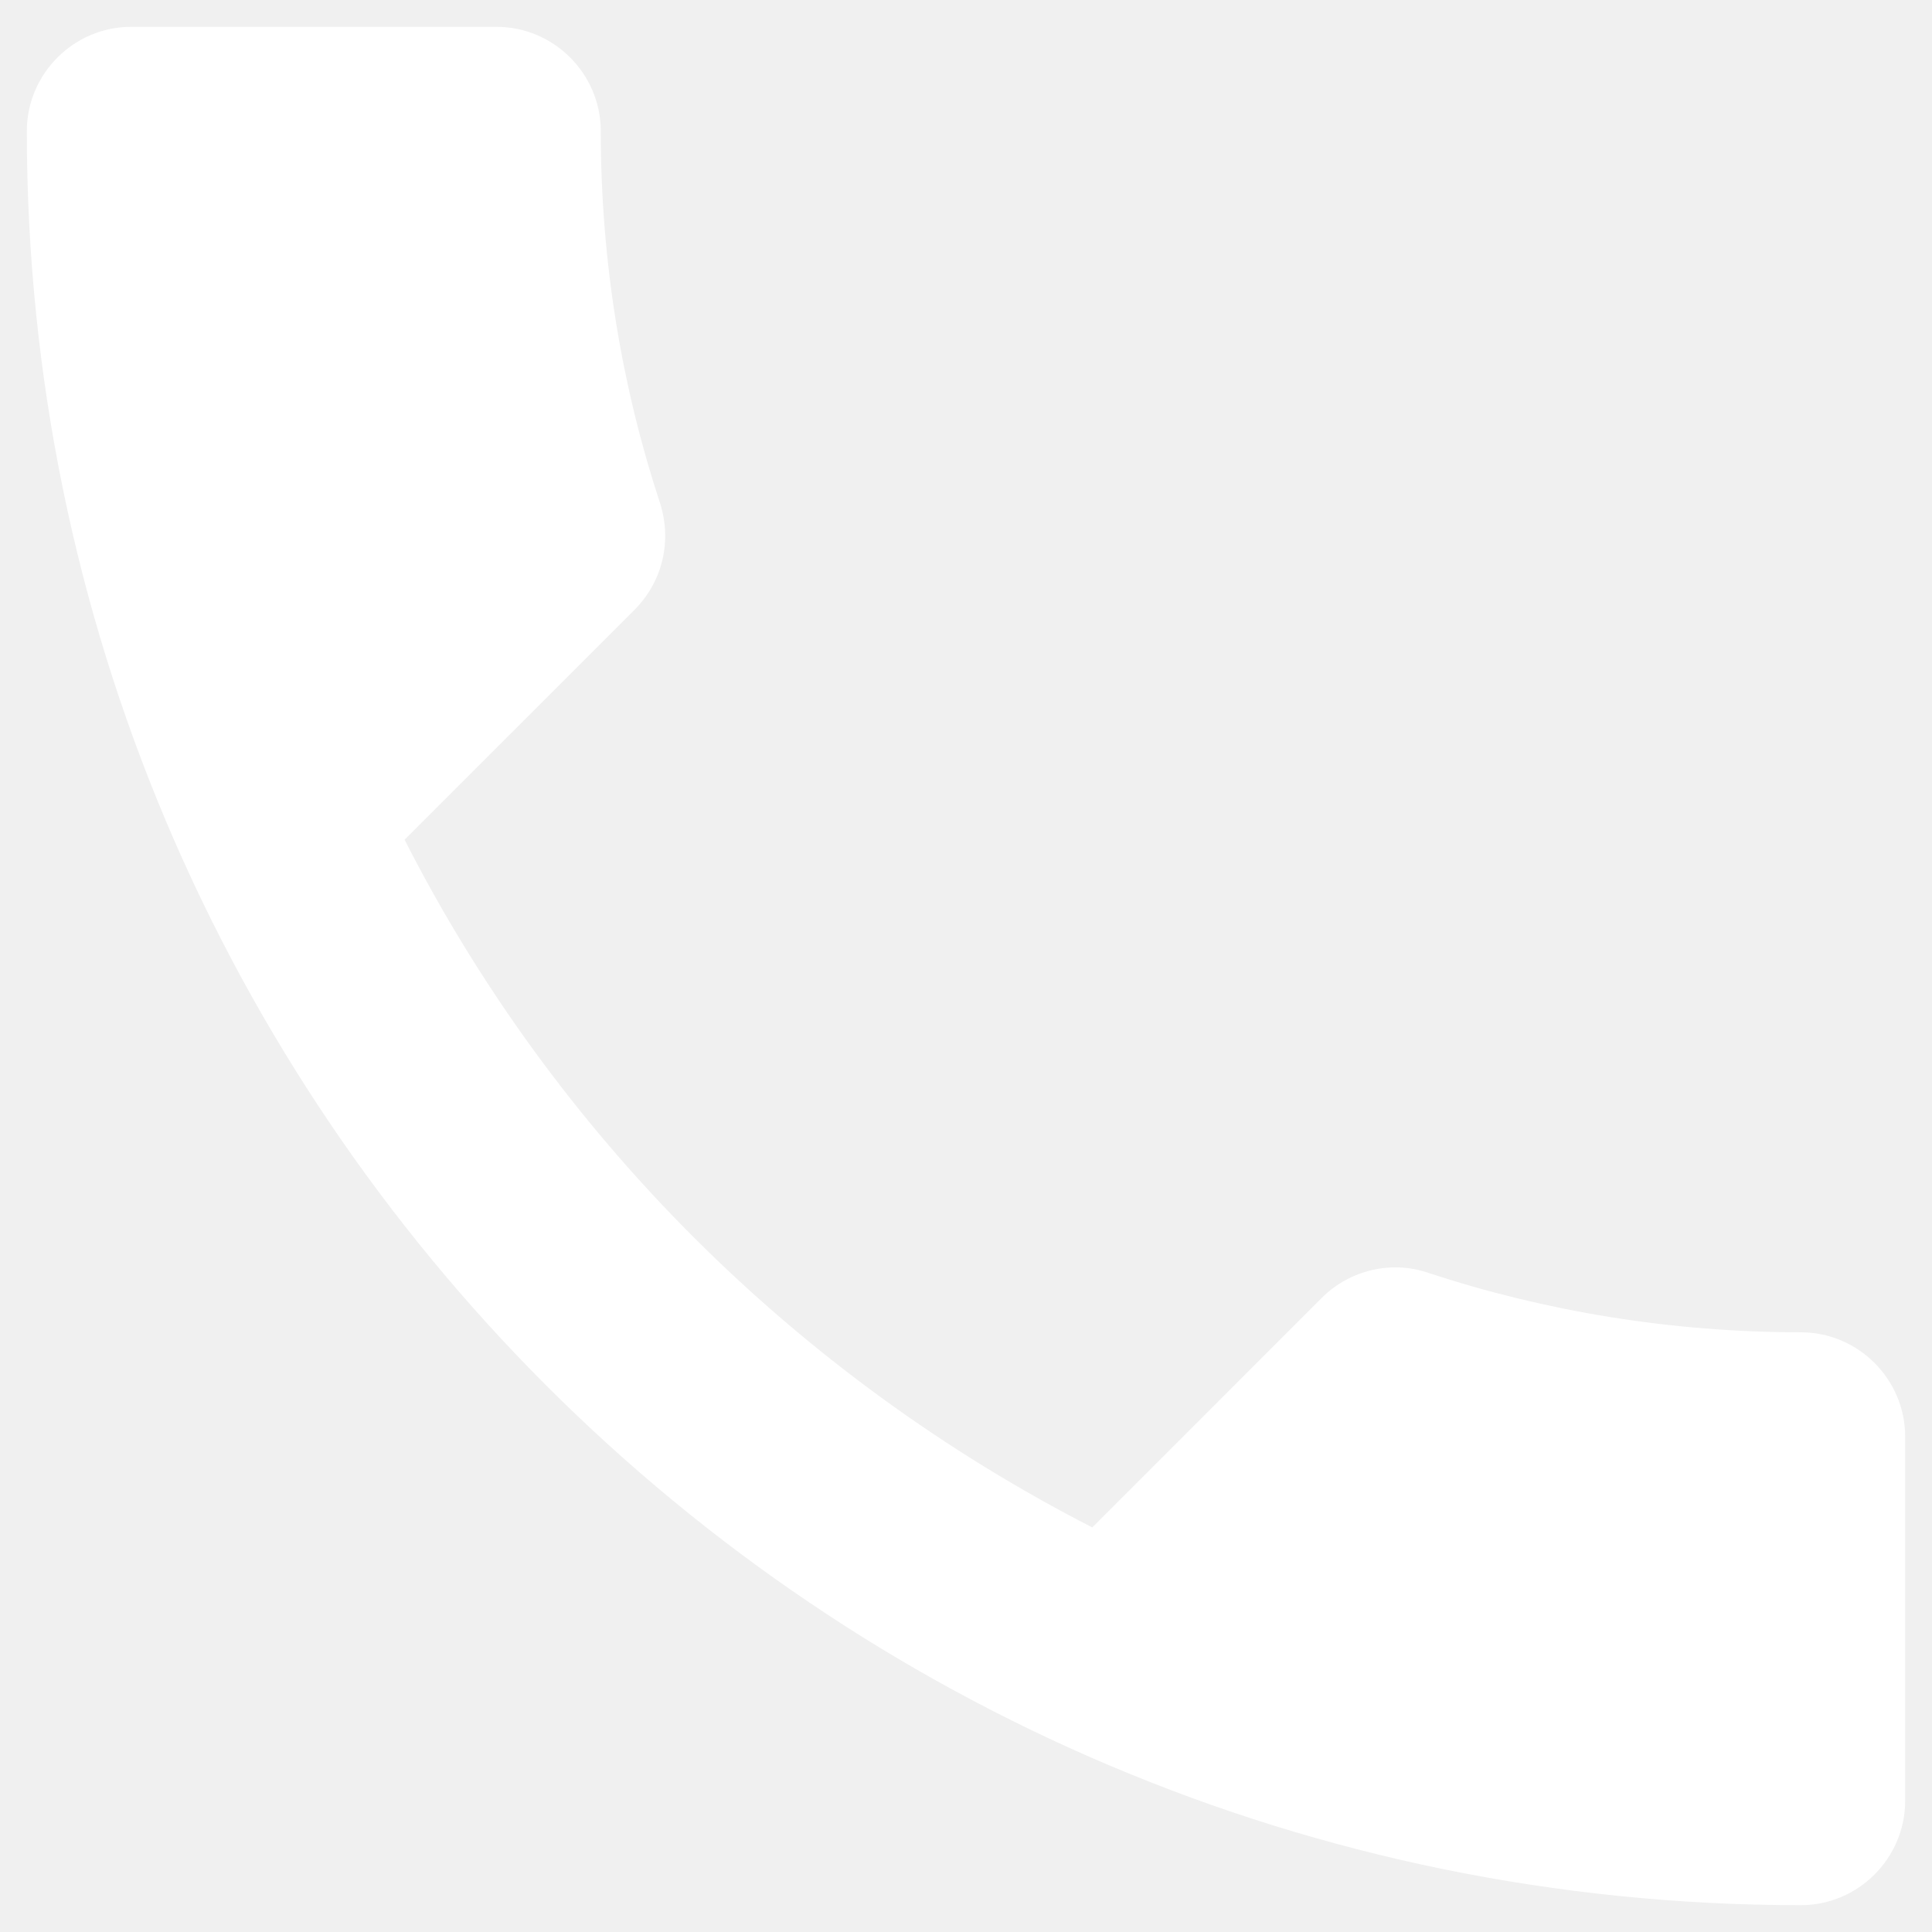
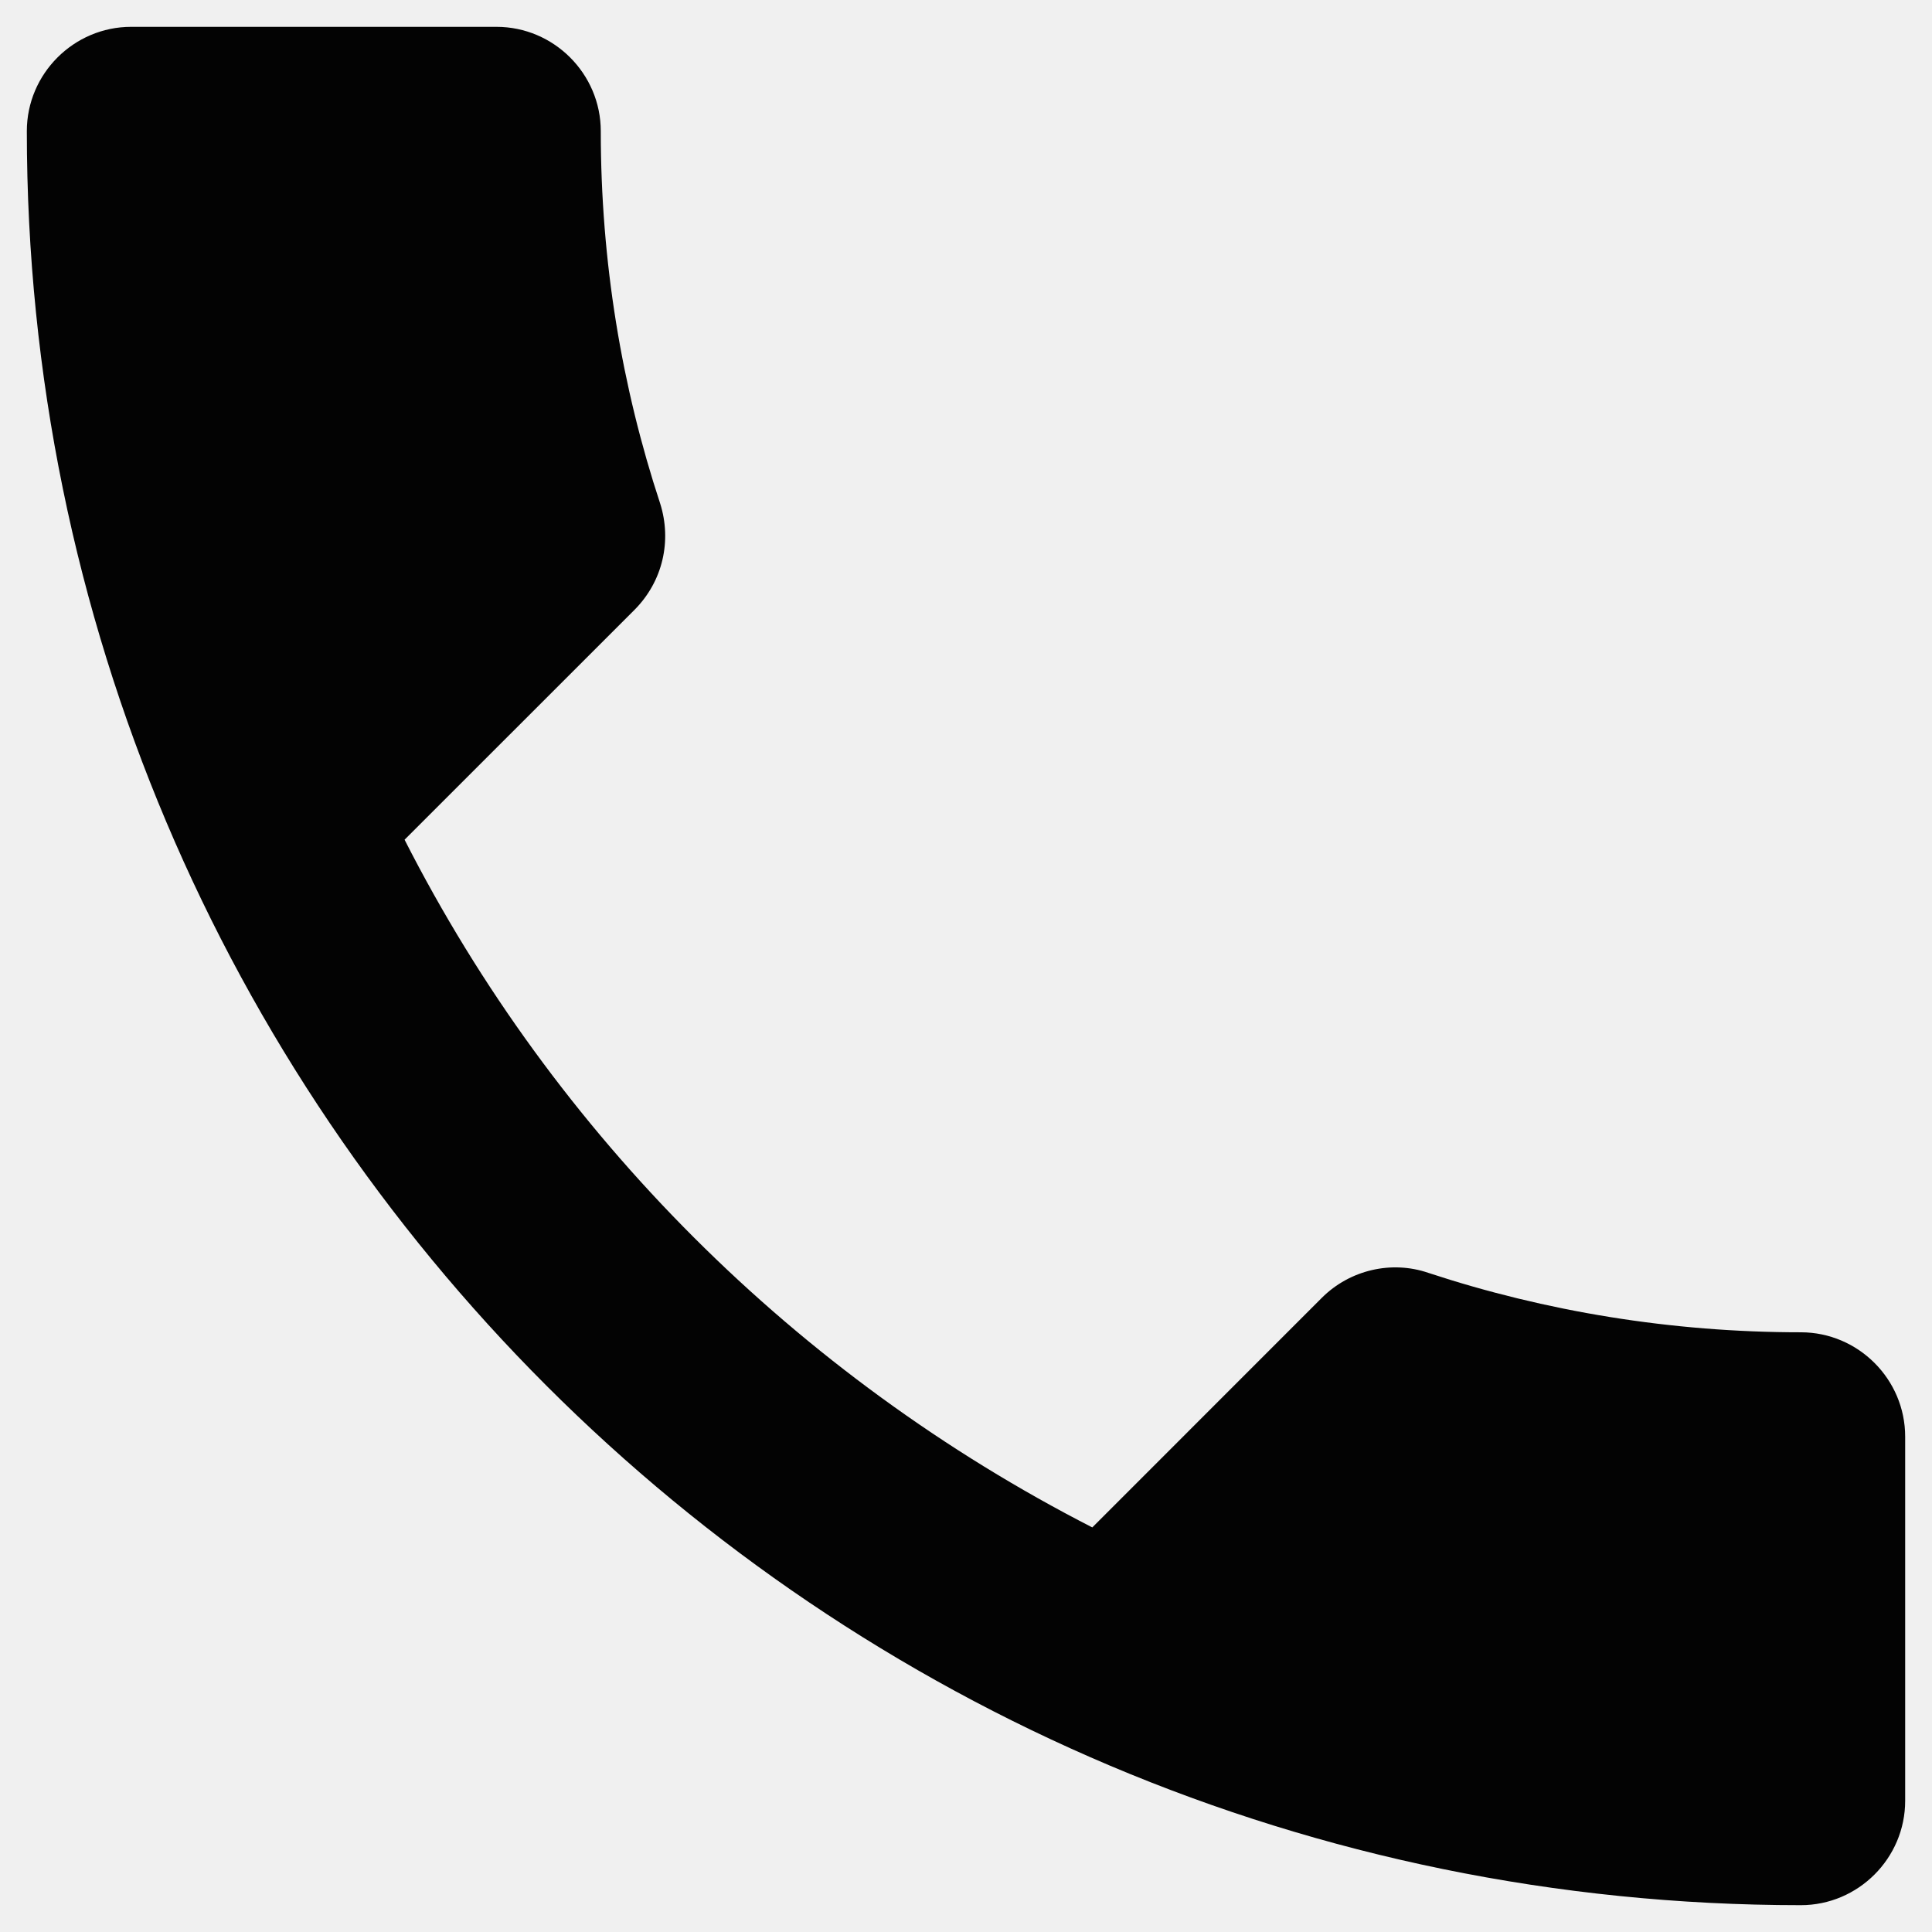
<svg xmlns="http://www.w3.org/2000/svg" width="27" height="27" viewBox="0 0 27 27" fill="none">
-   <path d="M5.654 11.735C7.754 15.863 11.137 19.231 15.265 21.346L18.473 18.137C18.867 17.744 19.45 17.613 19.96 17.788C21.594 18.327 23.358 18.619 25.167 18.619C25.969 18.619 26.625 19.275 26.625 20.077V25.167C26.625 25.969 25.969 26.625 25.167 26.625C11.473 26.625 0.375 15.527 0.375 1.833C0.375 1.031 1.031 0.375 1.833 0.375H6.938C7.74 0.375 8.396 1.031 8.396 1.833C8.396 3.656 8.688 5.406 9.227 7.04C9.387 7.55 9.271 8.119 8.863 8.527L5.654 11.735Z" fill="white" />
+   <path d="M5.654 11.735C7.754 15.863 11.137 19.231 15.265 21.346L18.473 18.137C18.867 17.744 19.45 17.613 19.96 17.788C21.594 18.327 23.358 18.619 25.167 18.619C25.969 18.619 26.625 19.275 26.625 20.077V25.167C26.625 25.969 25.969 26.625 25.167 26.625C11.473 26.625 0.375 15.527 0.375 1.833C0.375 1.031 1.031 0.375 1.833 0.375H6.938C7.74 0.375 8.396 1.031 8.396 1.833C8.396 3.656 8.688 5.406 9.227 7.04C9.387 7.55 9.271 8.119 8.863 8.527L5.654 11.735Z" fill="#030303" />
</svg>
